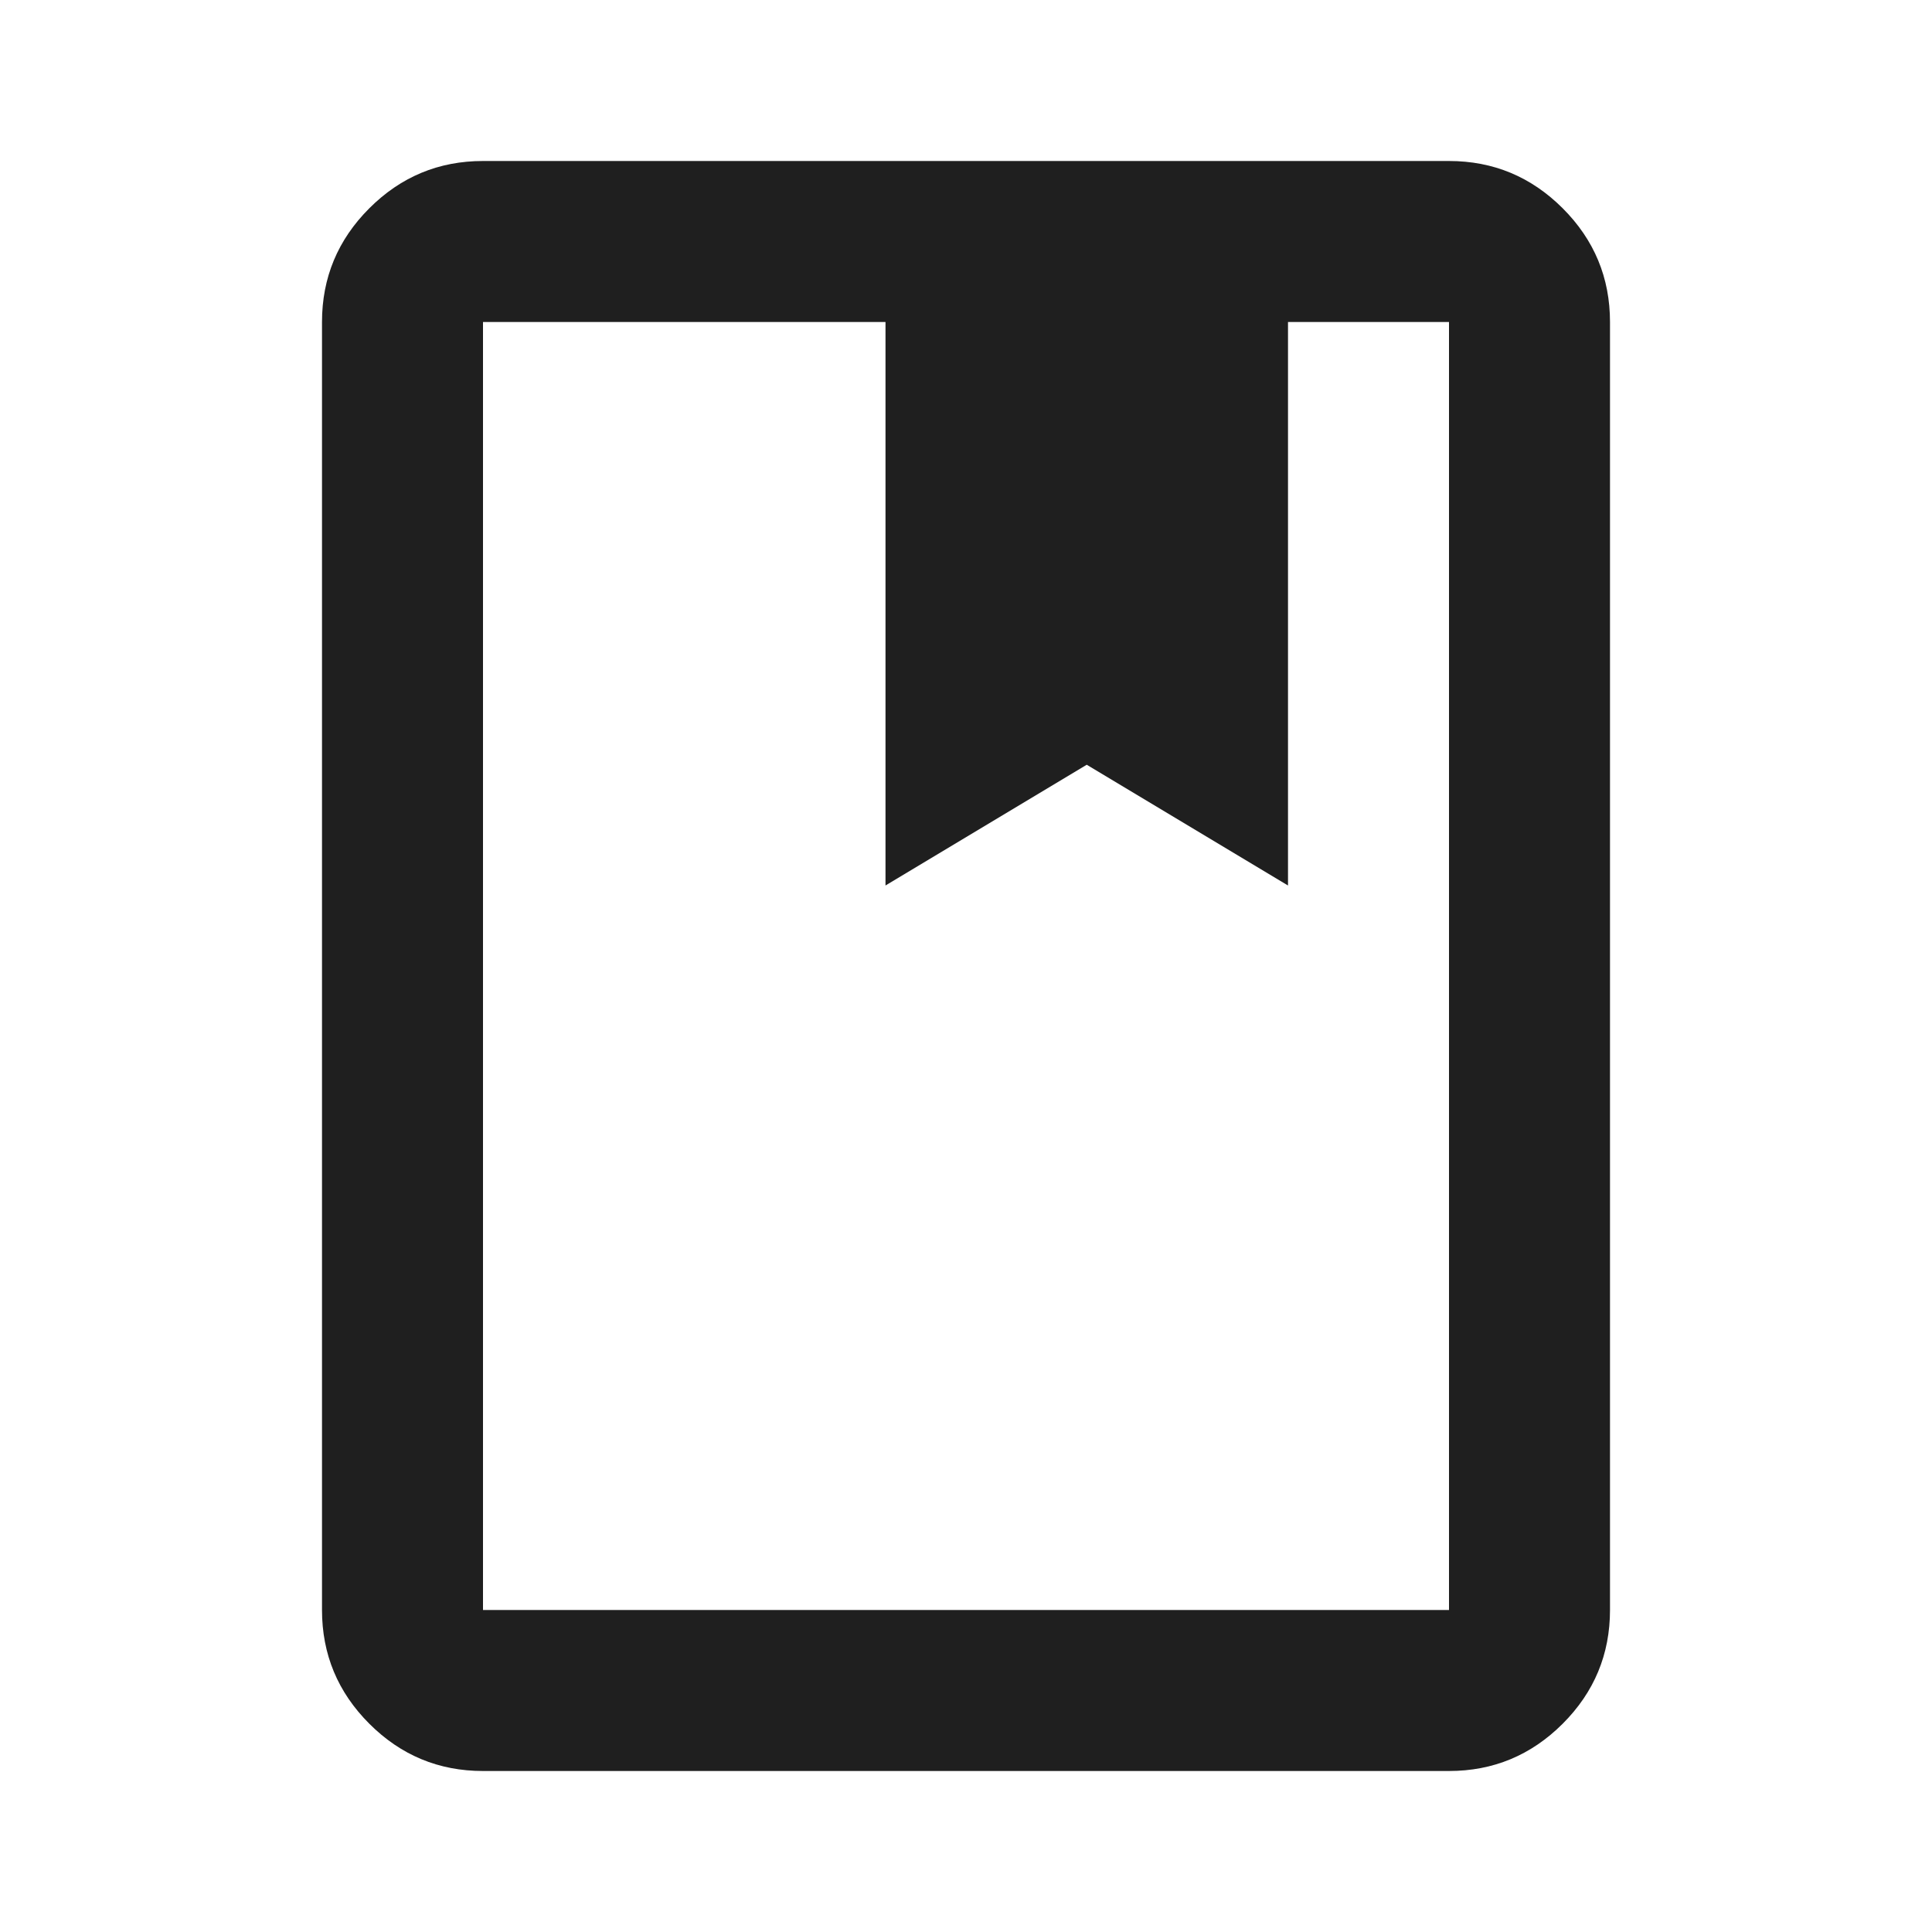
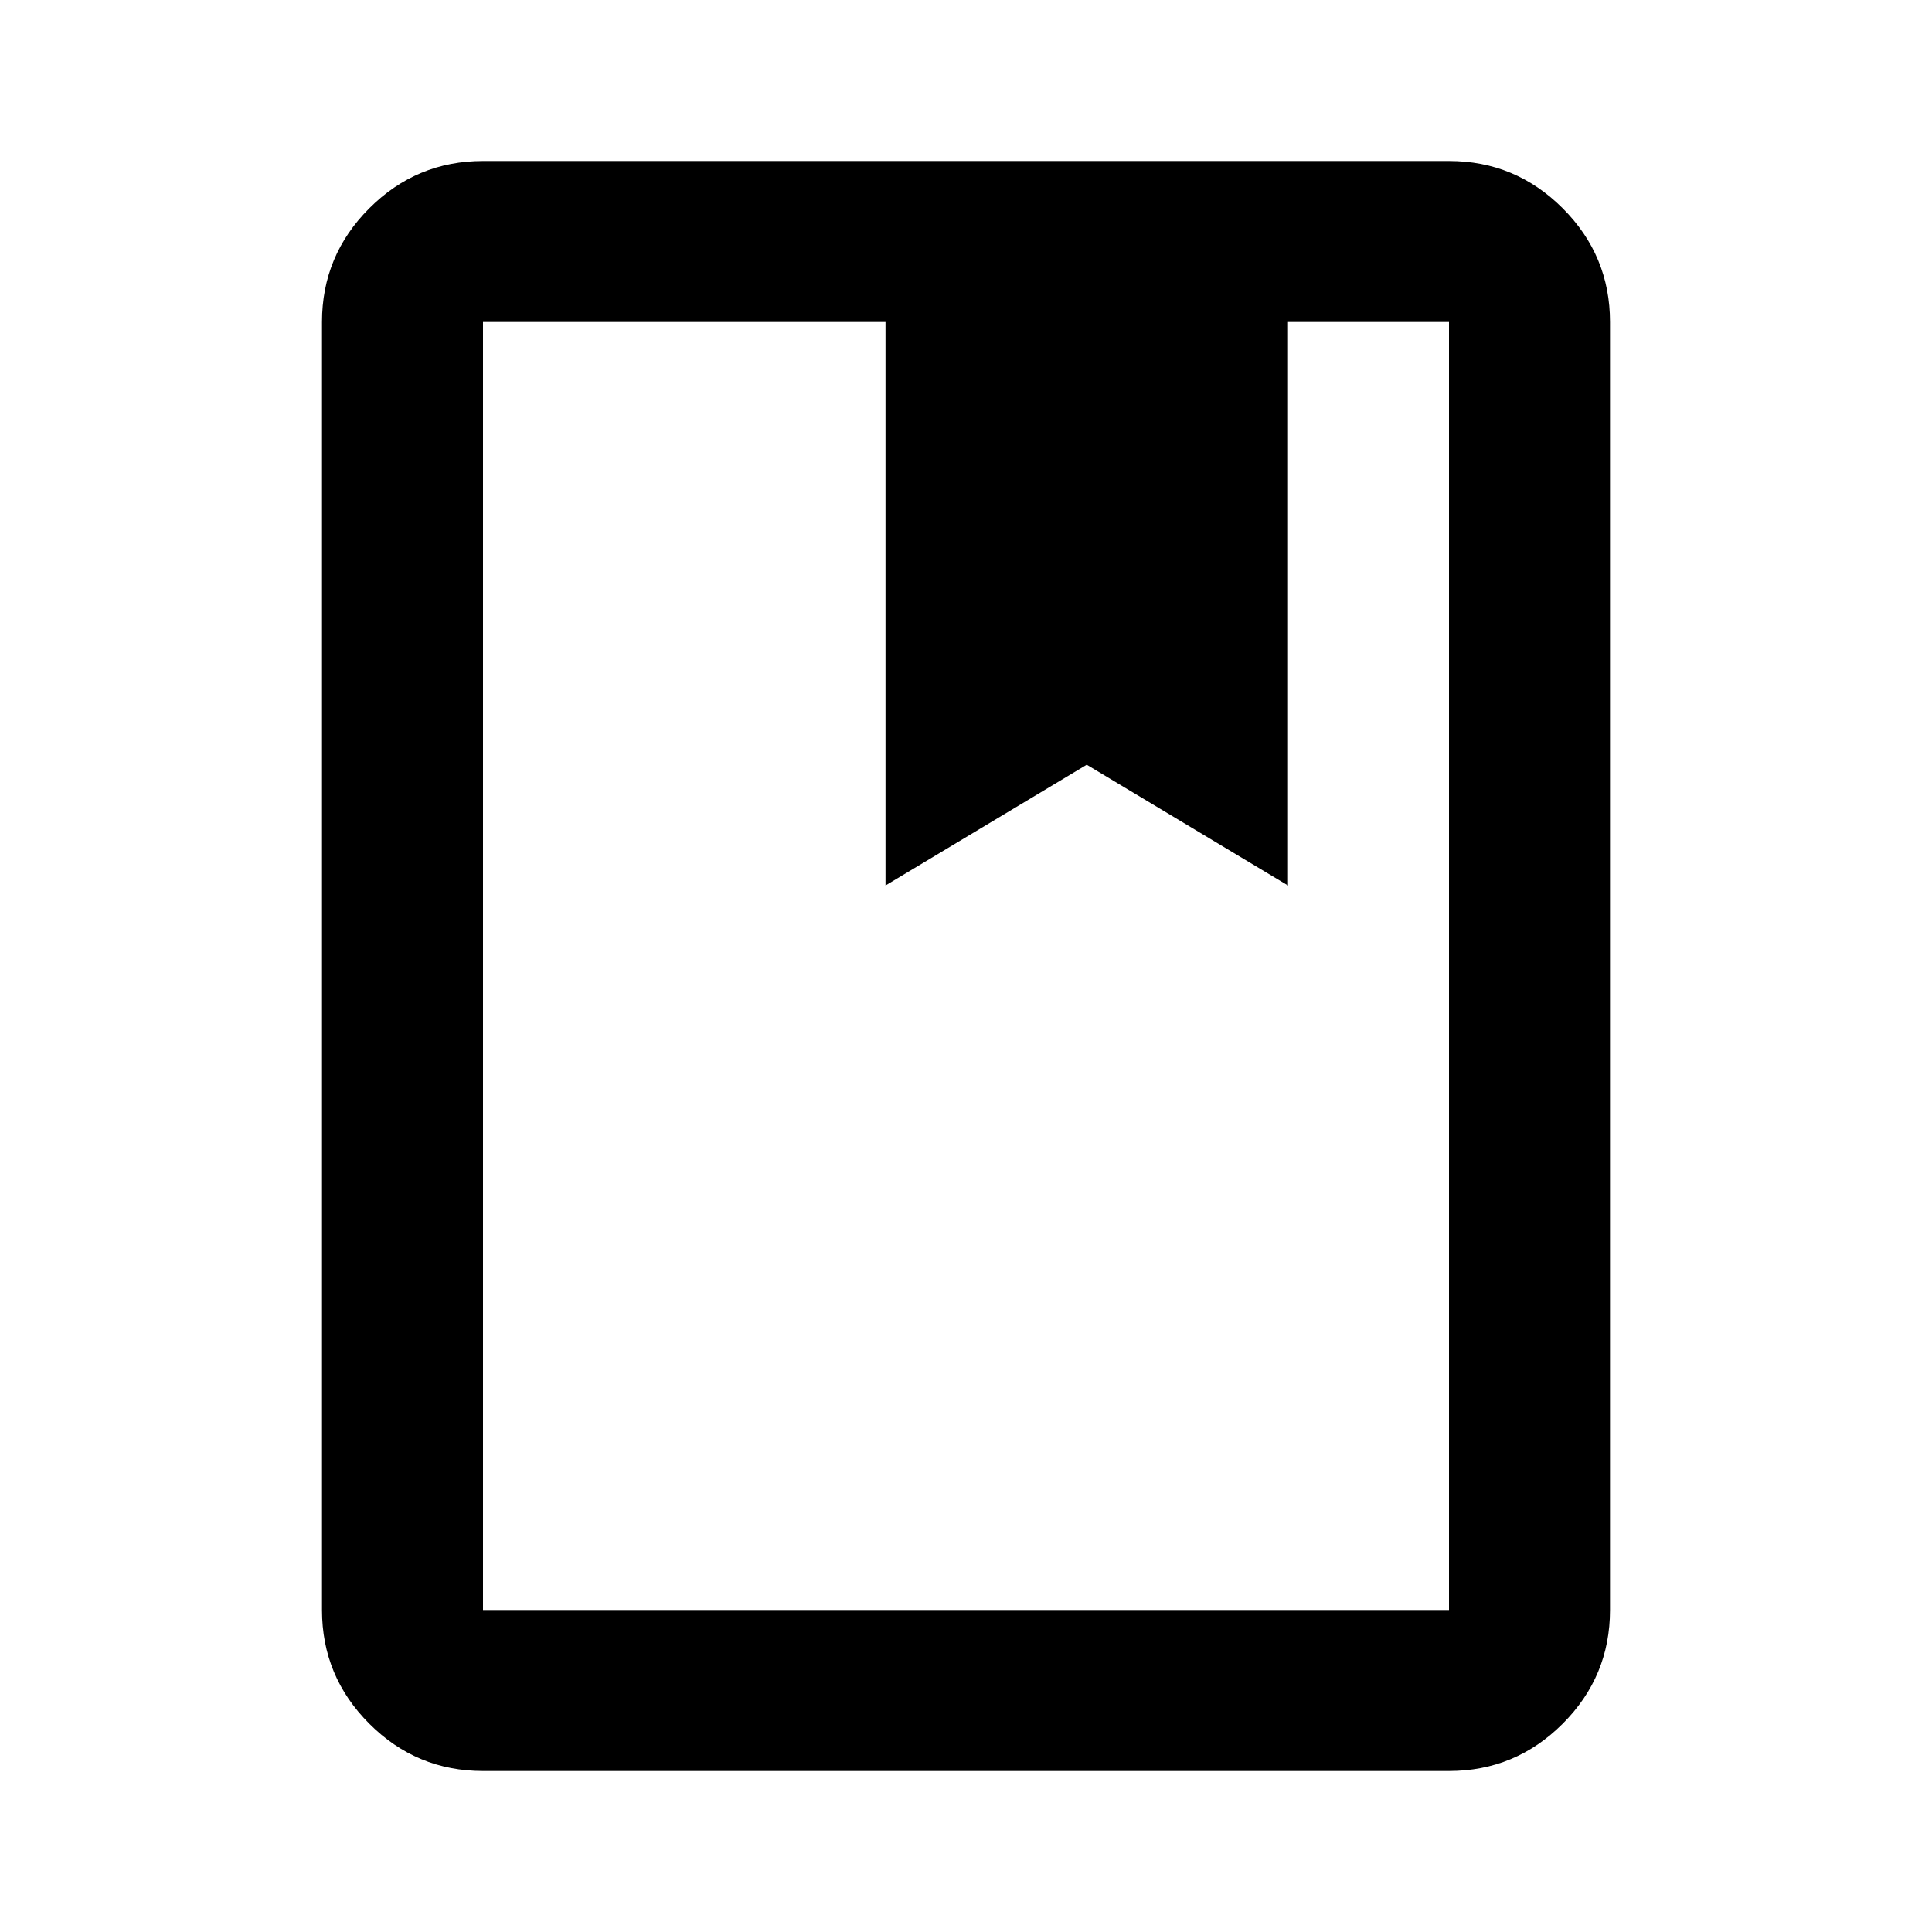
- <svg xmlns="http://www.w3.org/2000/svg" height="24px" viewBox="0 -960 960 960" width="24px" fill="#1f1f1f">
+ <svg xmlns="http://www.w3.org/2000/svg" height="24px" viewBox="0 -960 960 960" width="24px" fill="#000000">
  <path d="M240-80q-33 0-56.5-23.5T160-160v-640q0-33 23.5-56.5T240-880h480q33 0 56.5 23.5T800-800v640q0 33-23.5 56.5T720-80H240Zm0-80h480v-640h-80v280l-100-60-100 60v-280H240v640Zm0 0v-640 640Zm200-360 100-60 100 60-100-60-100 60Z" />
</svg>
